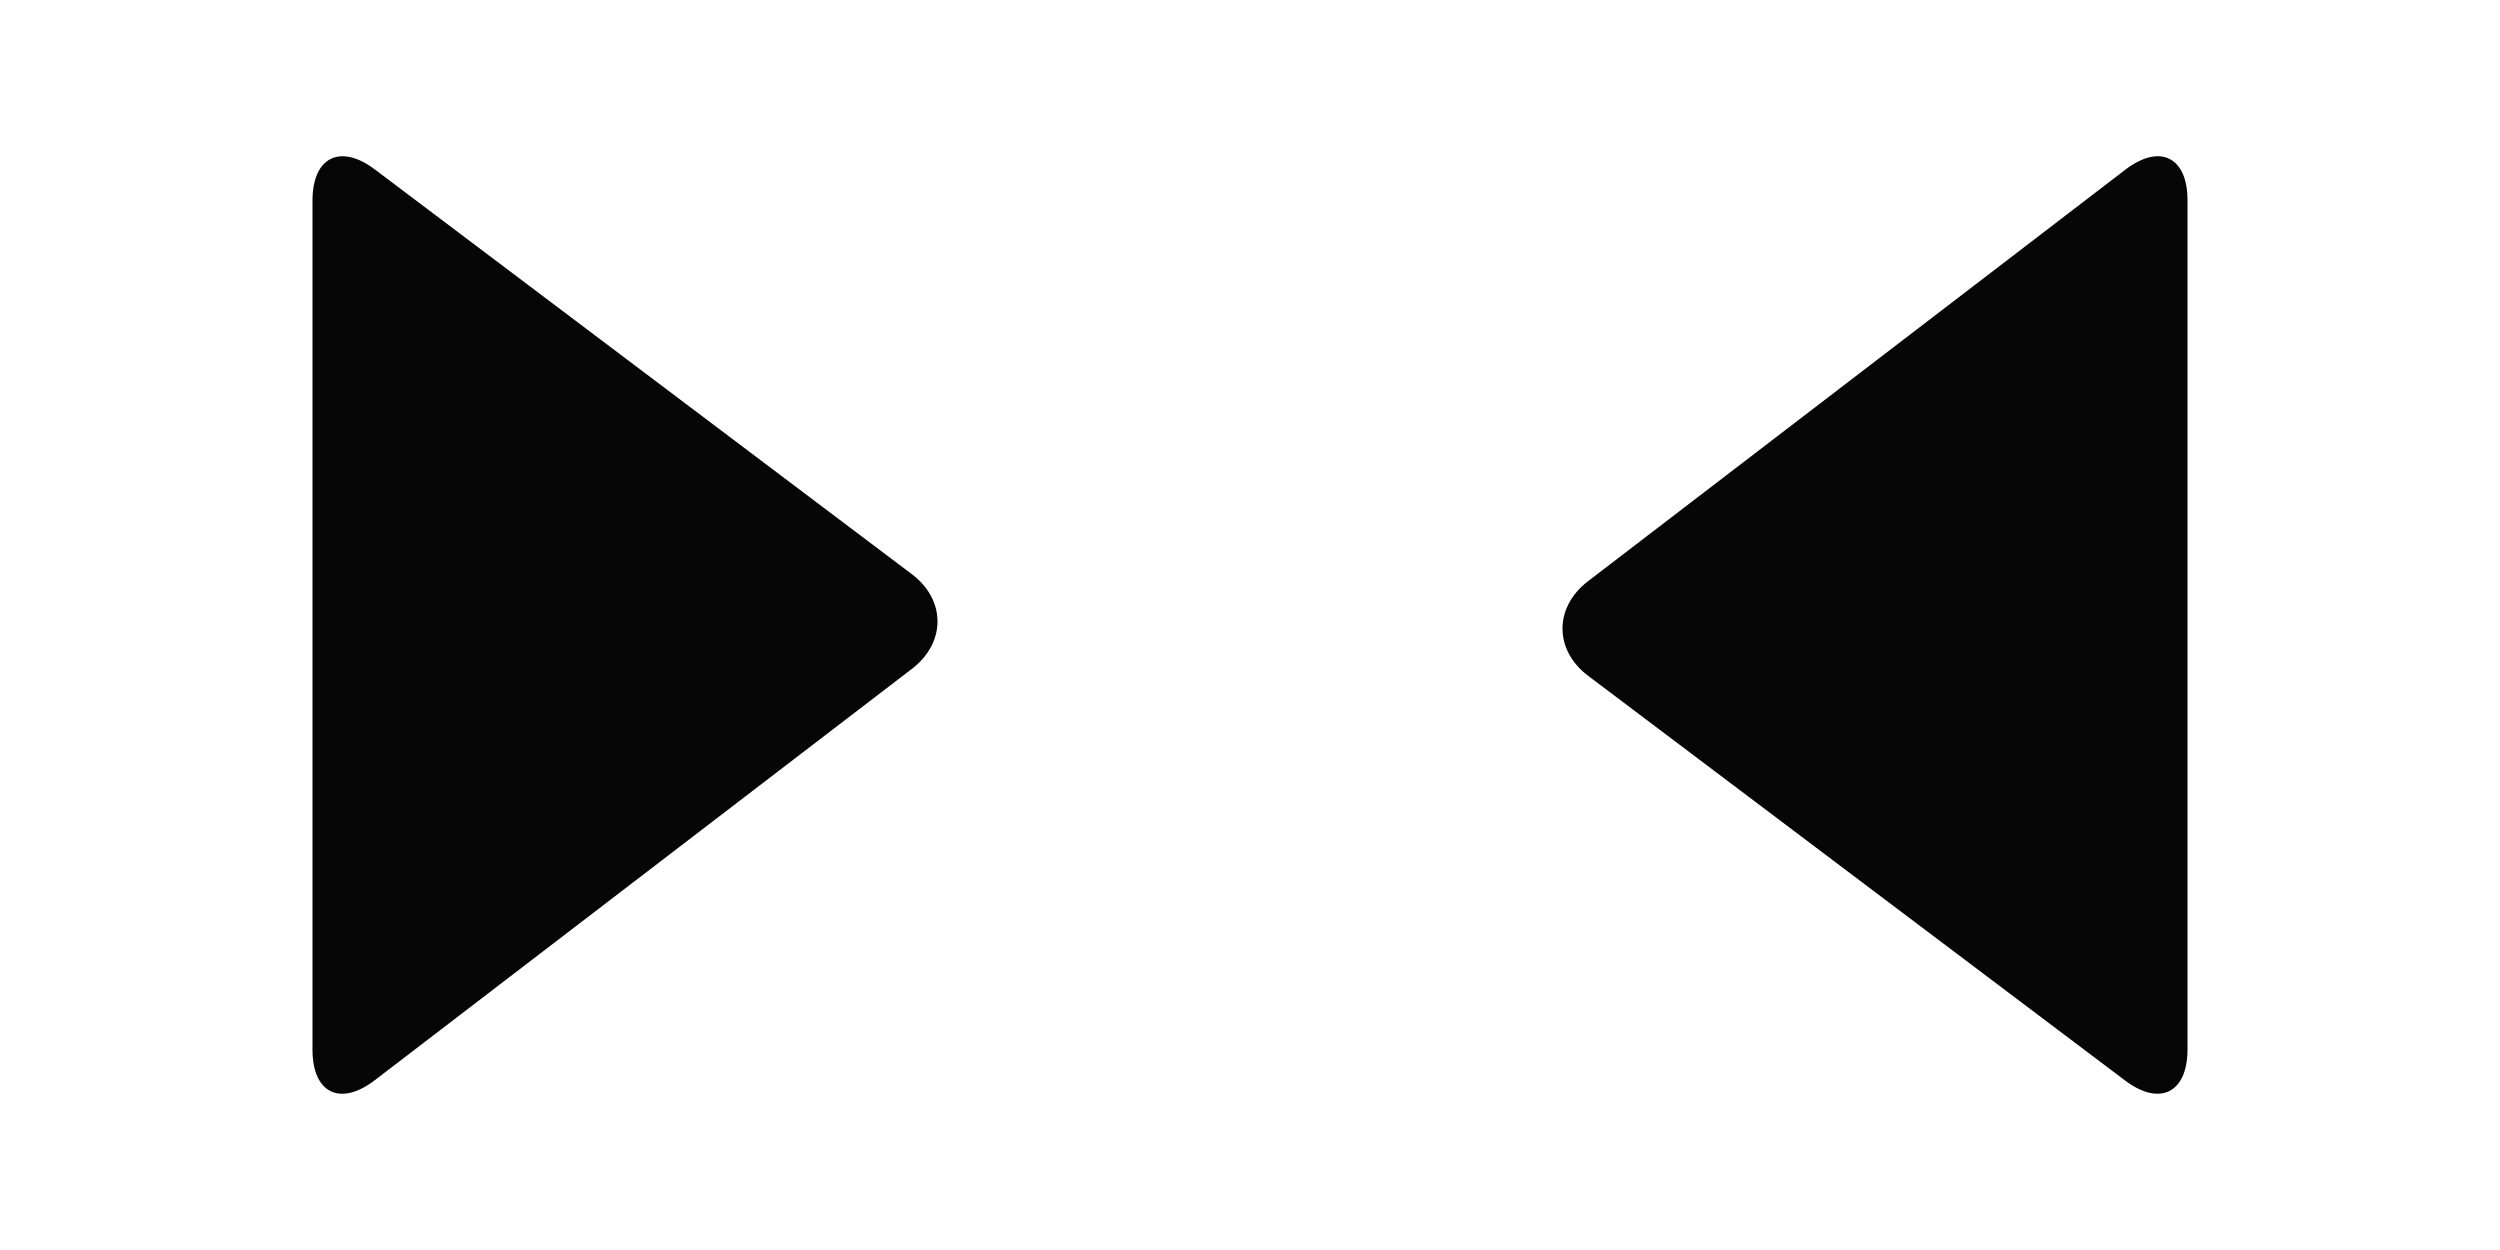
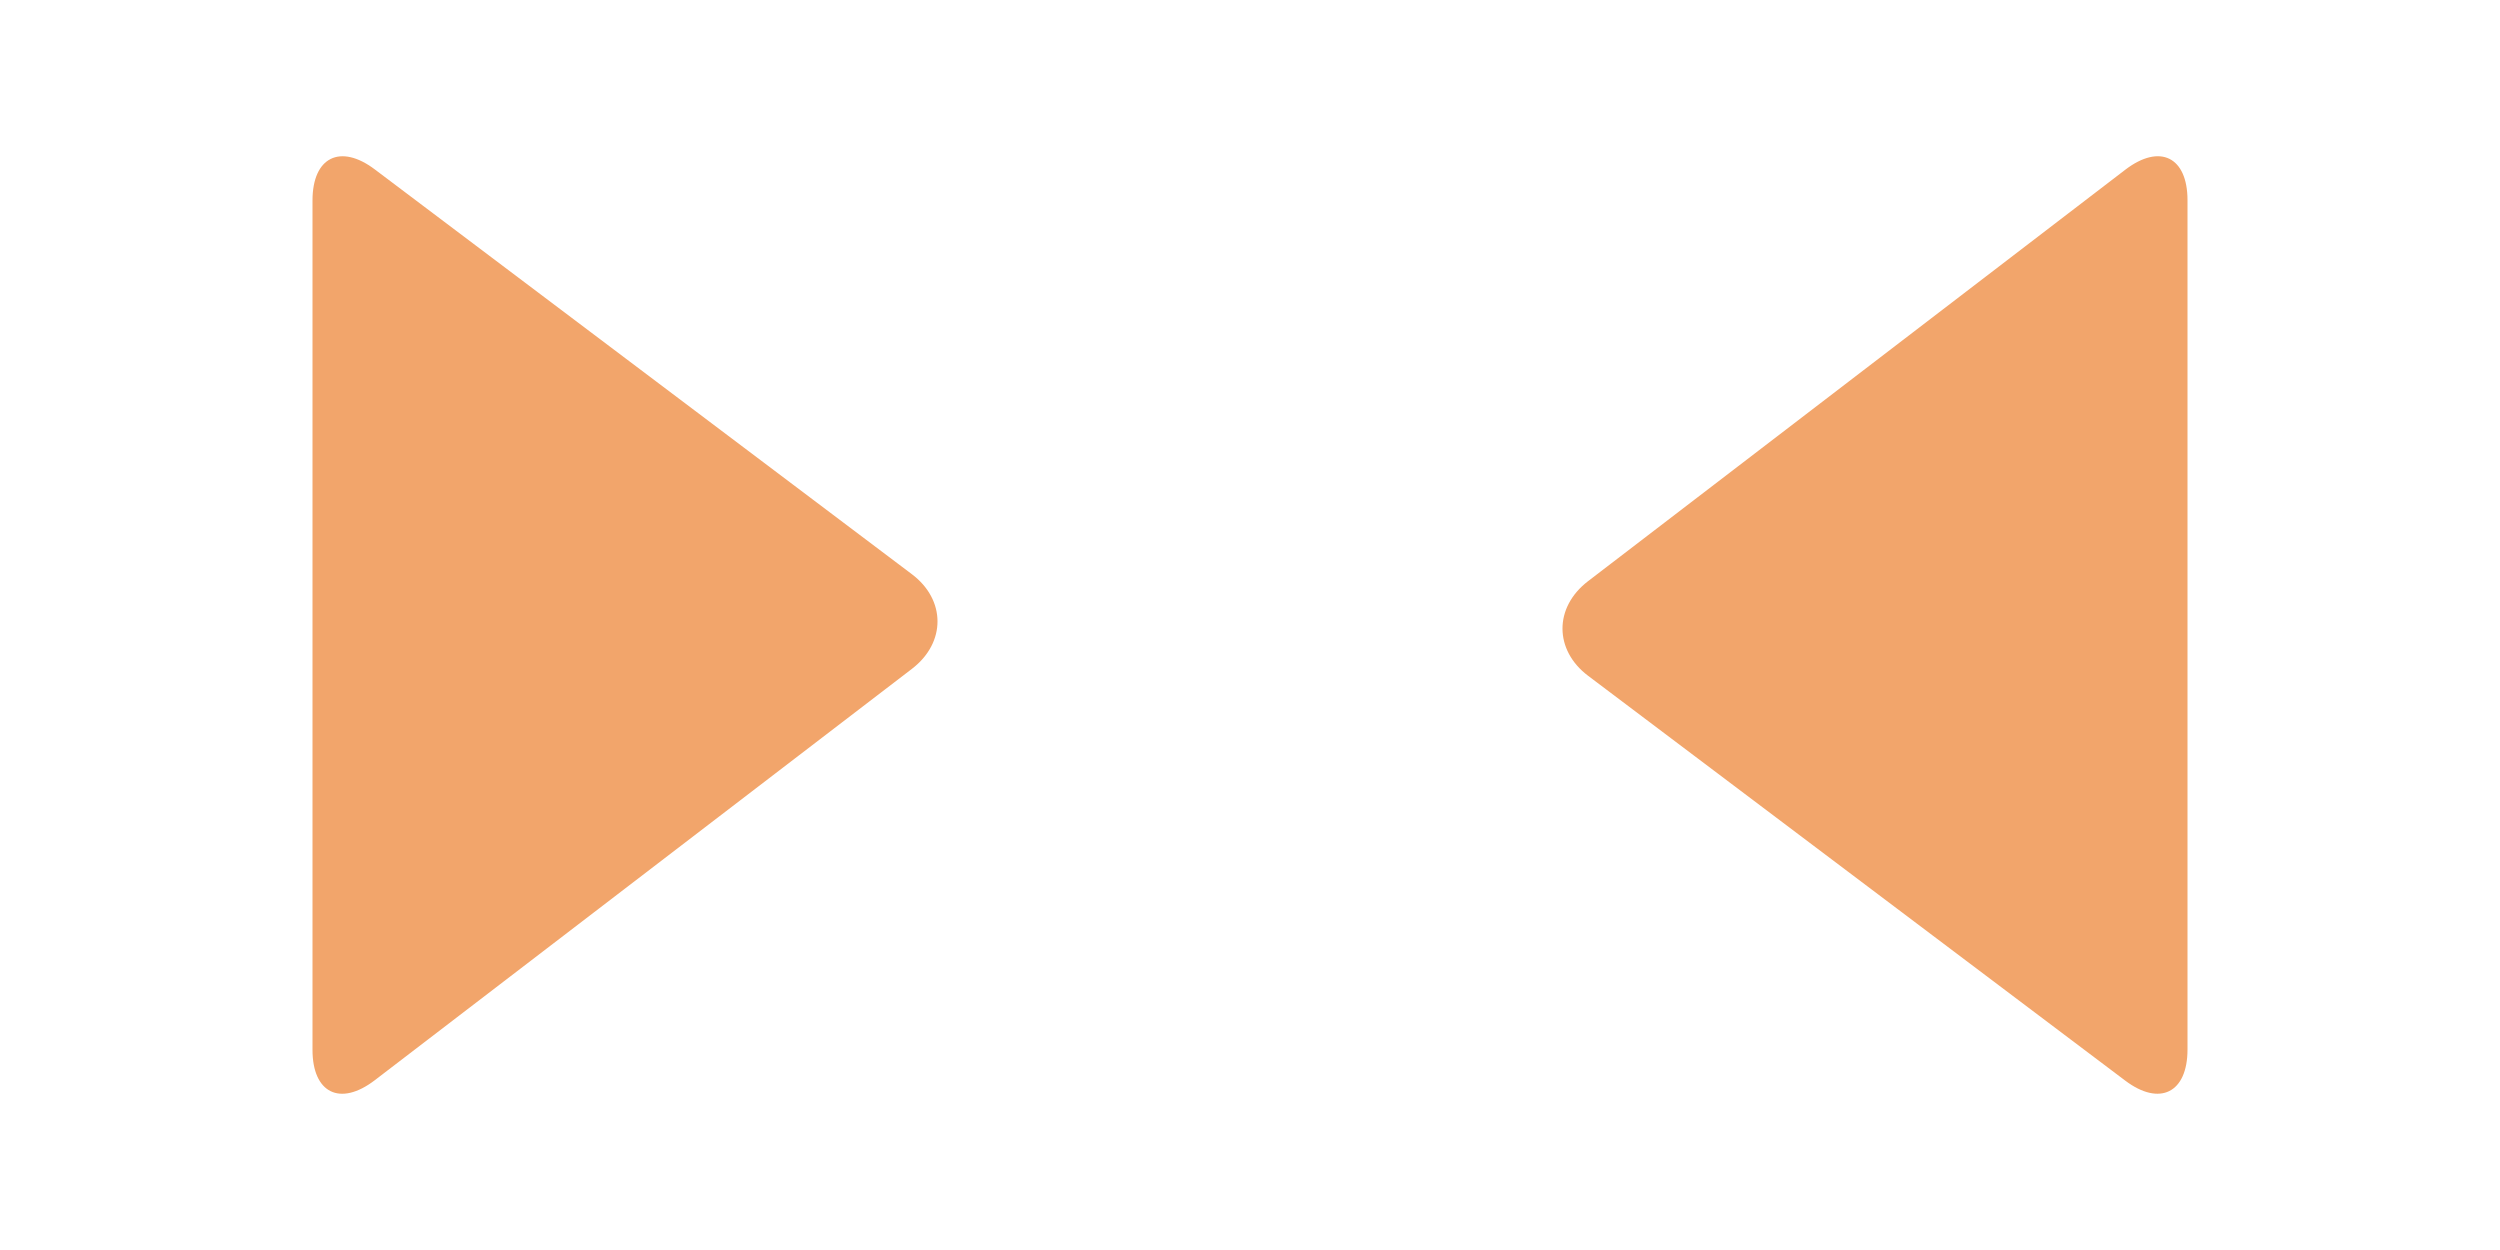
<svg xmlns="http://www.w3.org/2000/svg" width="52" height="26" viewBox="0 0 52 26" fill="none">
-   <path fill-rule="evenodd" clip-rule="evenodd" d="M44.205 22.477L33.032 14.056C32.328 13.525 32.317 12.636 33.032 12.088L44.205 3.531C44.926 2.979 45.5 3.266 45.5 4.163L45.5 21.83C45.5 22.733 44.92 23.016 44.205 22.477Z" fill="#060606" />
-   <path fill-rule="evenodd" clip-rule="evenodd" d="M7.795 3.523L18.968 11.944C19.672 12.475 19.683 13.364 18.968 13.912L7.795 22.469C7.074 23.021 6.5 22.734 6.5 21.837L6.5 4.17C6.5 3.267 7.08 2.984 7.795 3.523Z" fill="#060606" />
+   <path fill-rule="evenodd" clip-rule="evenodd" d="M44.205 22.477L33.032 14.056C32.328 13.525 32.317 12.636 33.032 12.088L44.205 3.531C44.926 2.979 45.5 3.266 45.5 4.163L45.5 21.83C45.5 22.733 44.92 23.016 44.205 22.477Z" fill="#F2A56B" />
+   <path fill-rule="evenodd" clip-rule="evenodd" d="M7.795 3.523L18.968 11.944C19.672 12.475 19.683 13.364 18.968 13.912L7.795 22.469C7.074 23.021 6.5 22.734 6.5 21.837L6.5 4.17C6.5 3.267 7.08 2.984 7.795 3.523Z" fill="#F2A56B" />
</svg>
